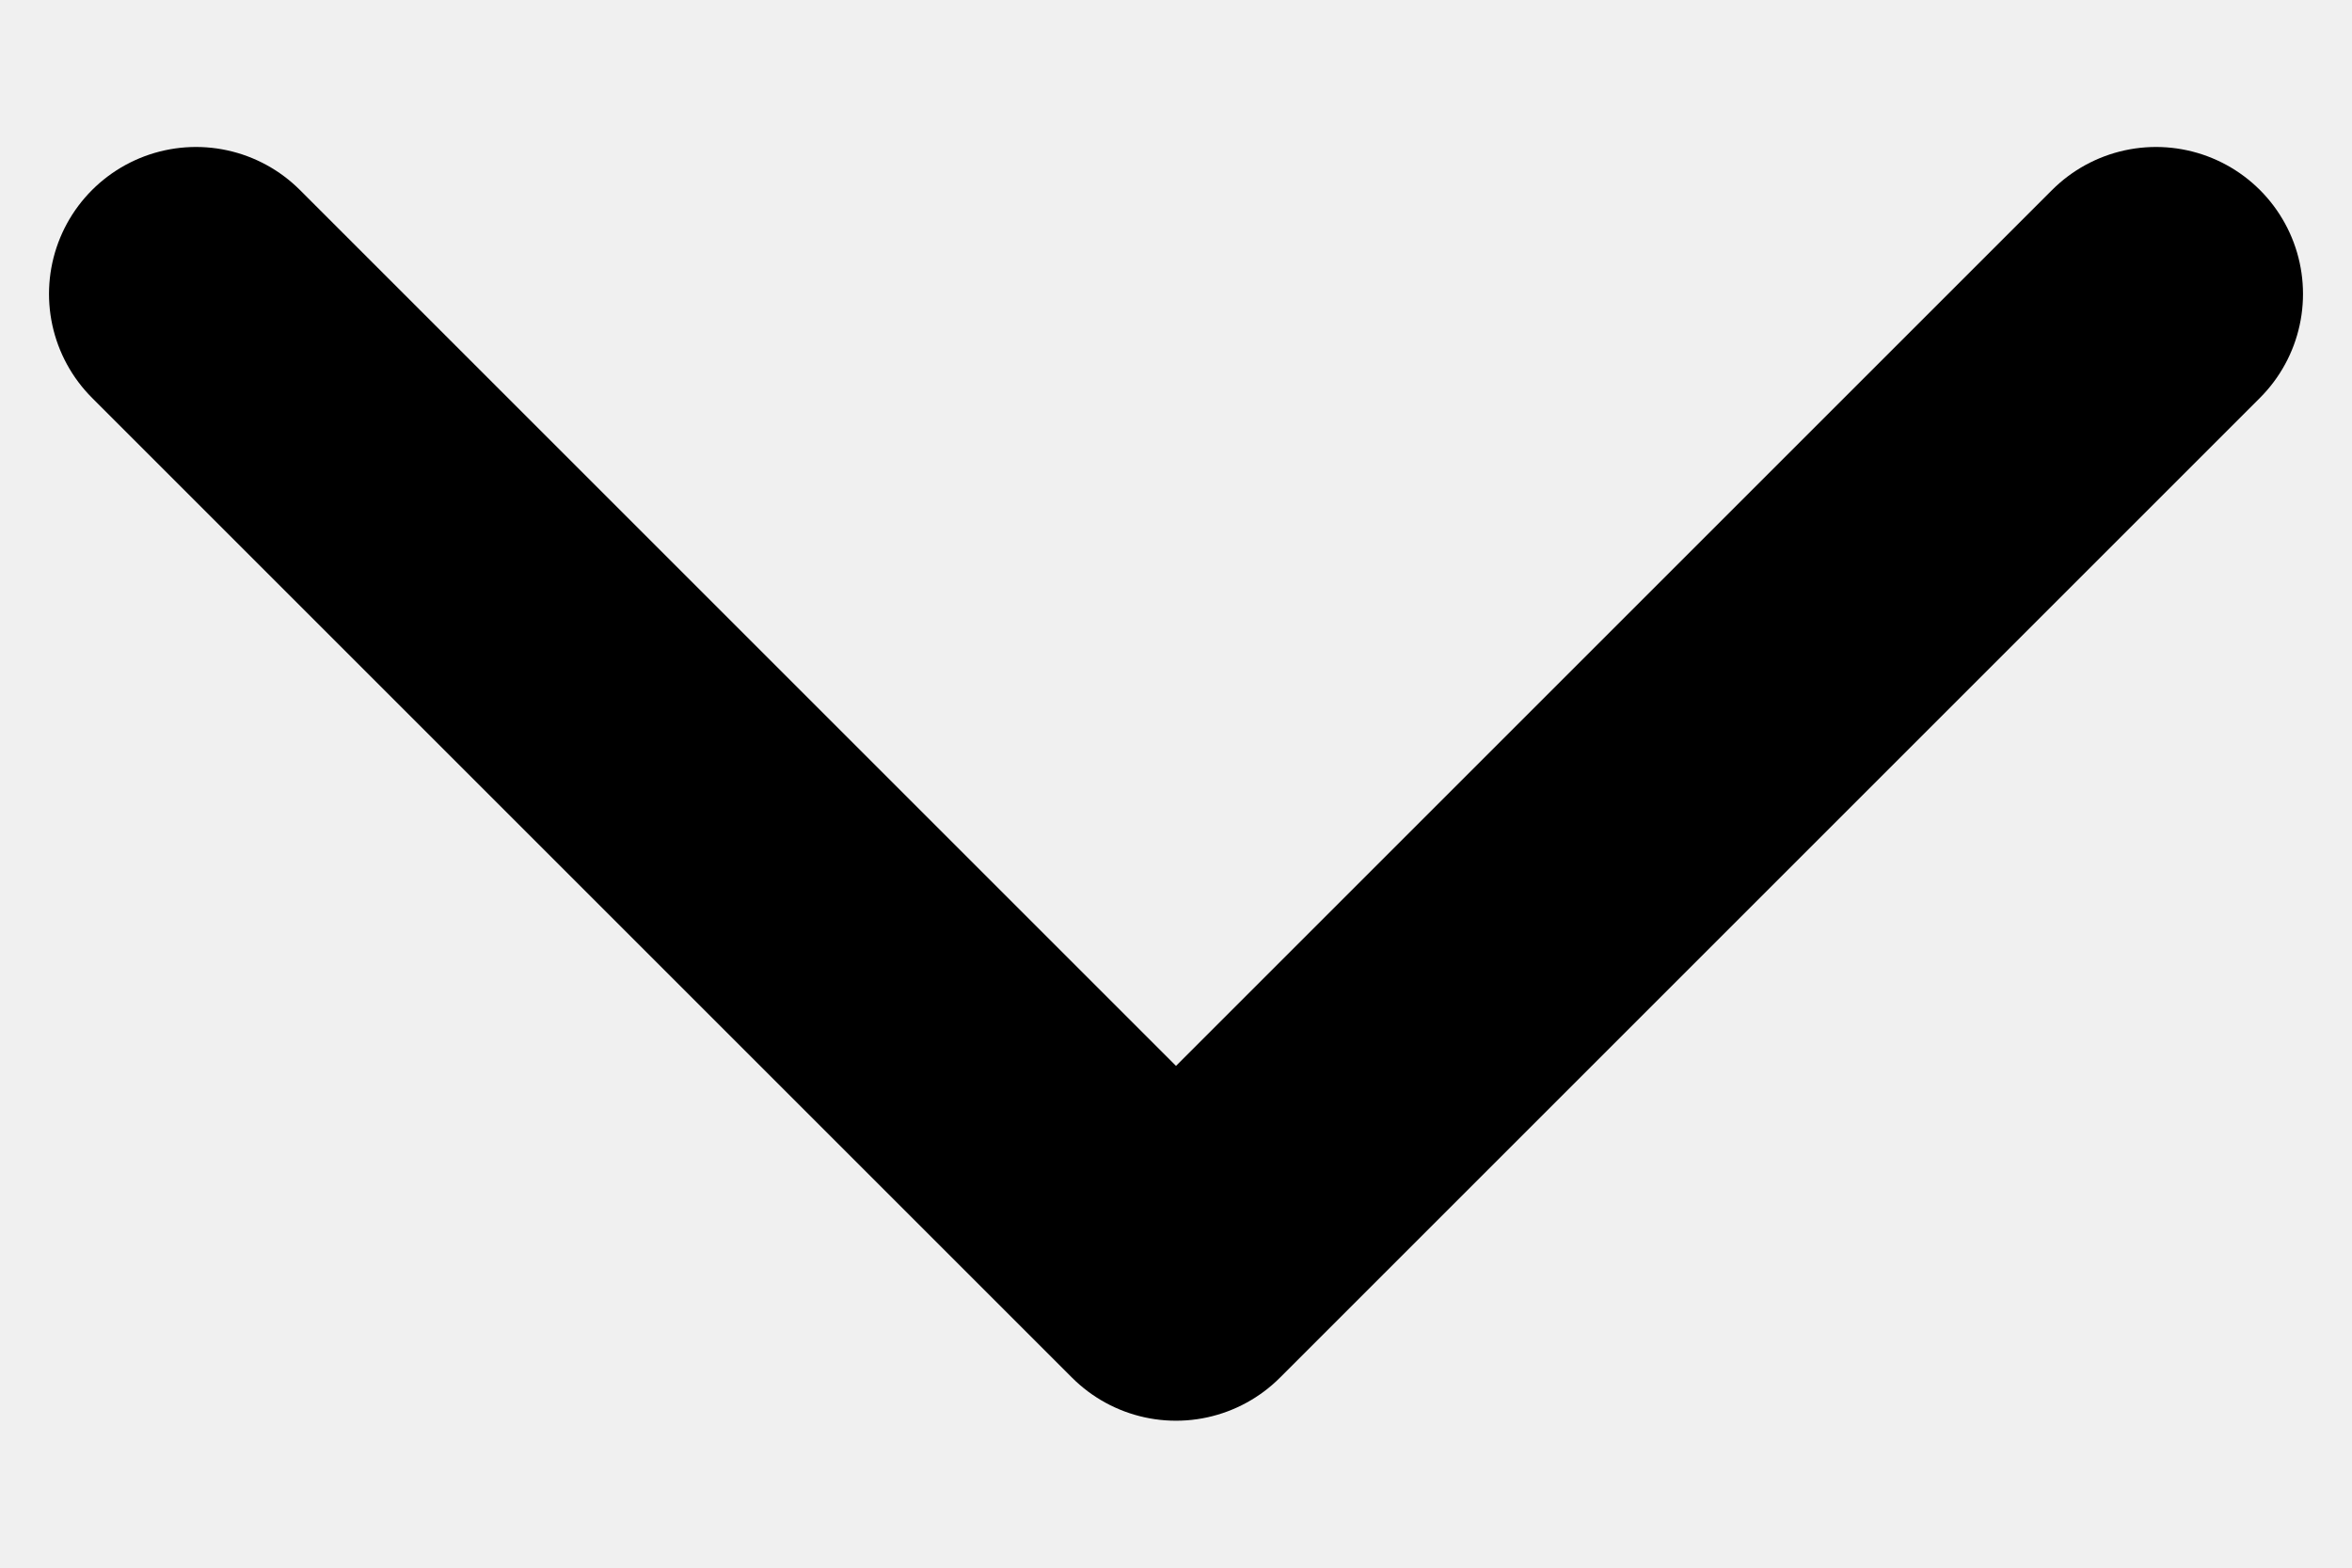
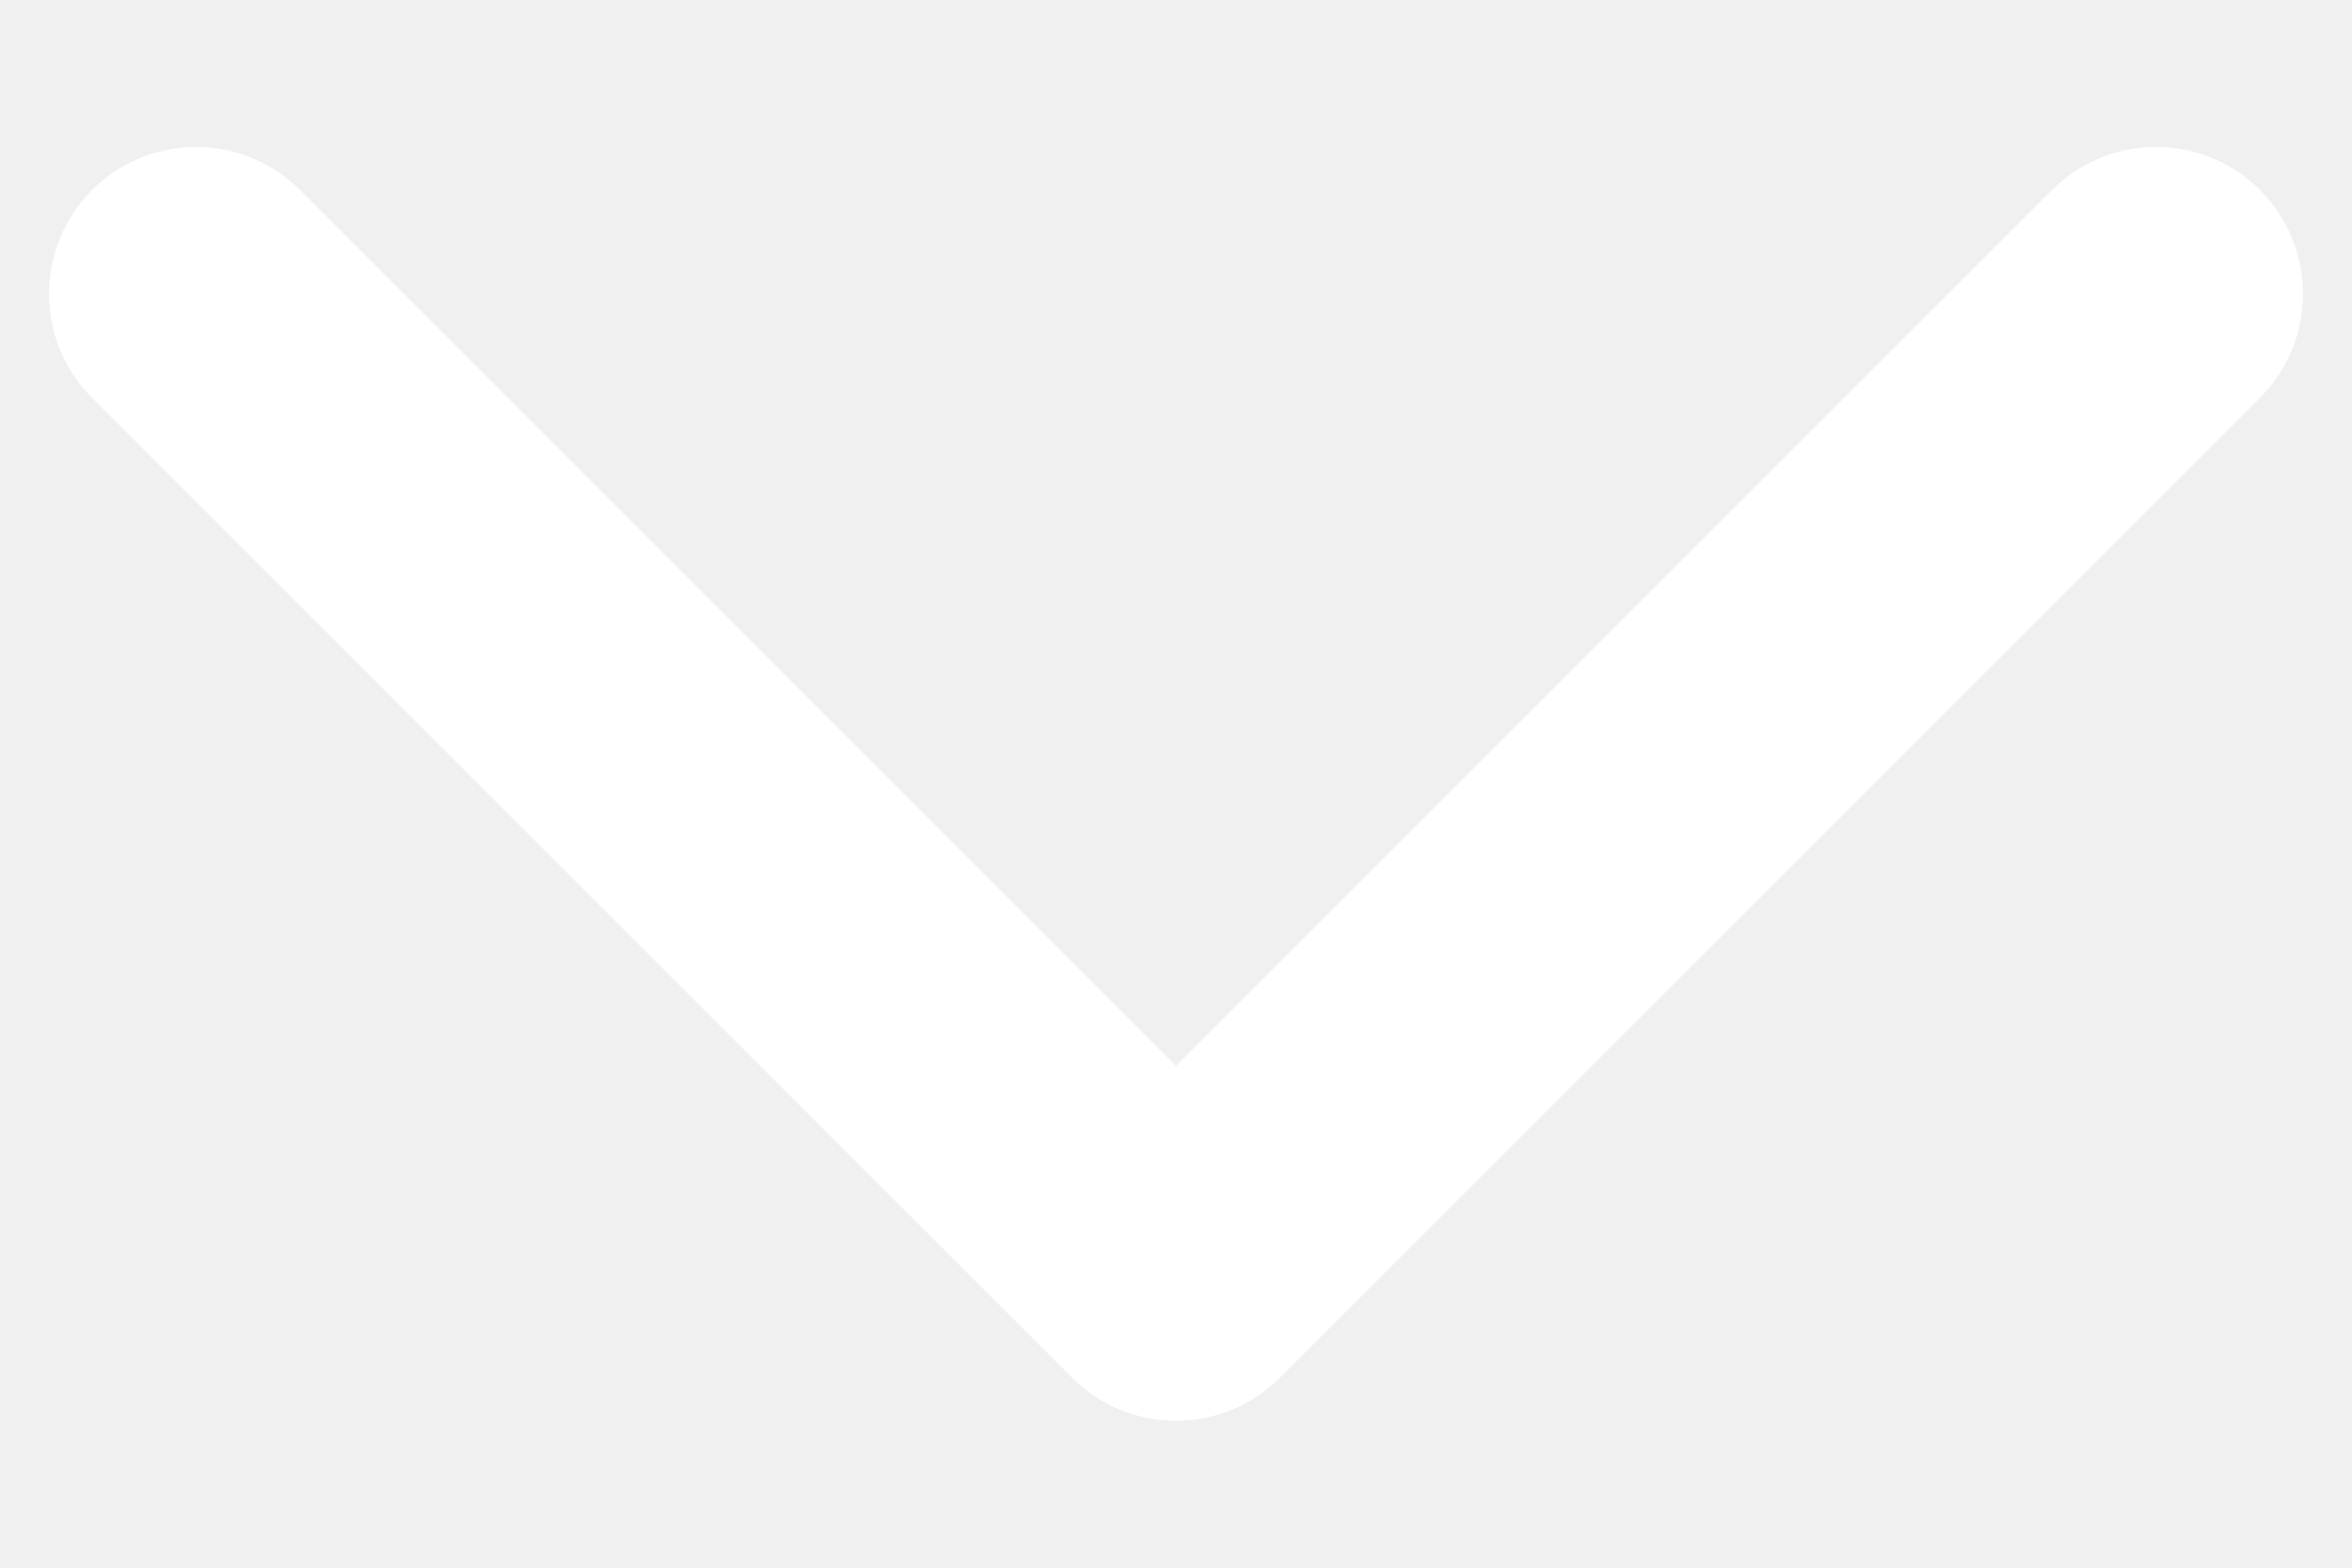
<svg xmlns="http://www.w3.org/2000/svg" width="12" height="8" viewBox="0 0 12 8" fill="none">
-   <path d="M11 1.5L6 6.5L1 1.5" stroke="black" stroke-width="1.5" stroke-linecap="round" stroke-linejoin="round" />
+   <path d="M11 1.5L6 6.5L1 1.5" stroke="white" stroke-width="1.5" stroke-linecap="round" stroke-linejoin="round" />
</svg>
